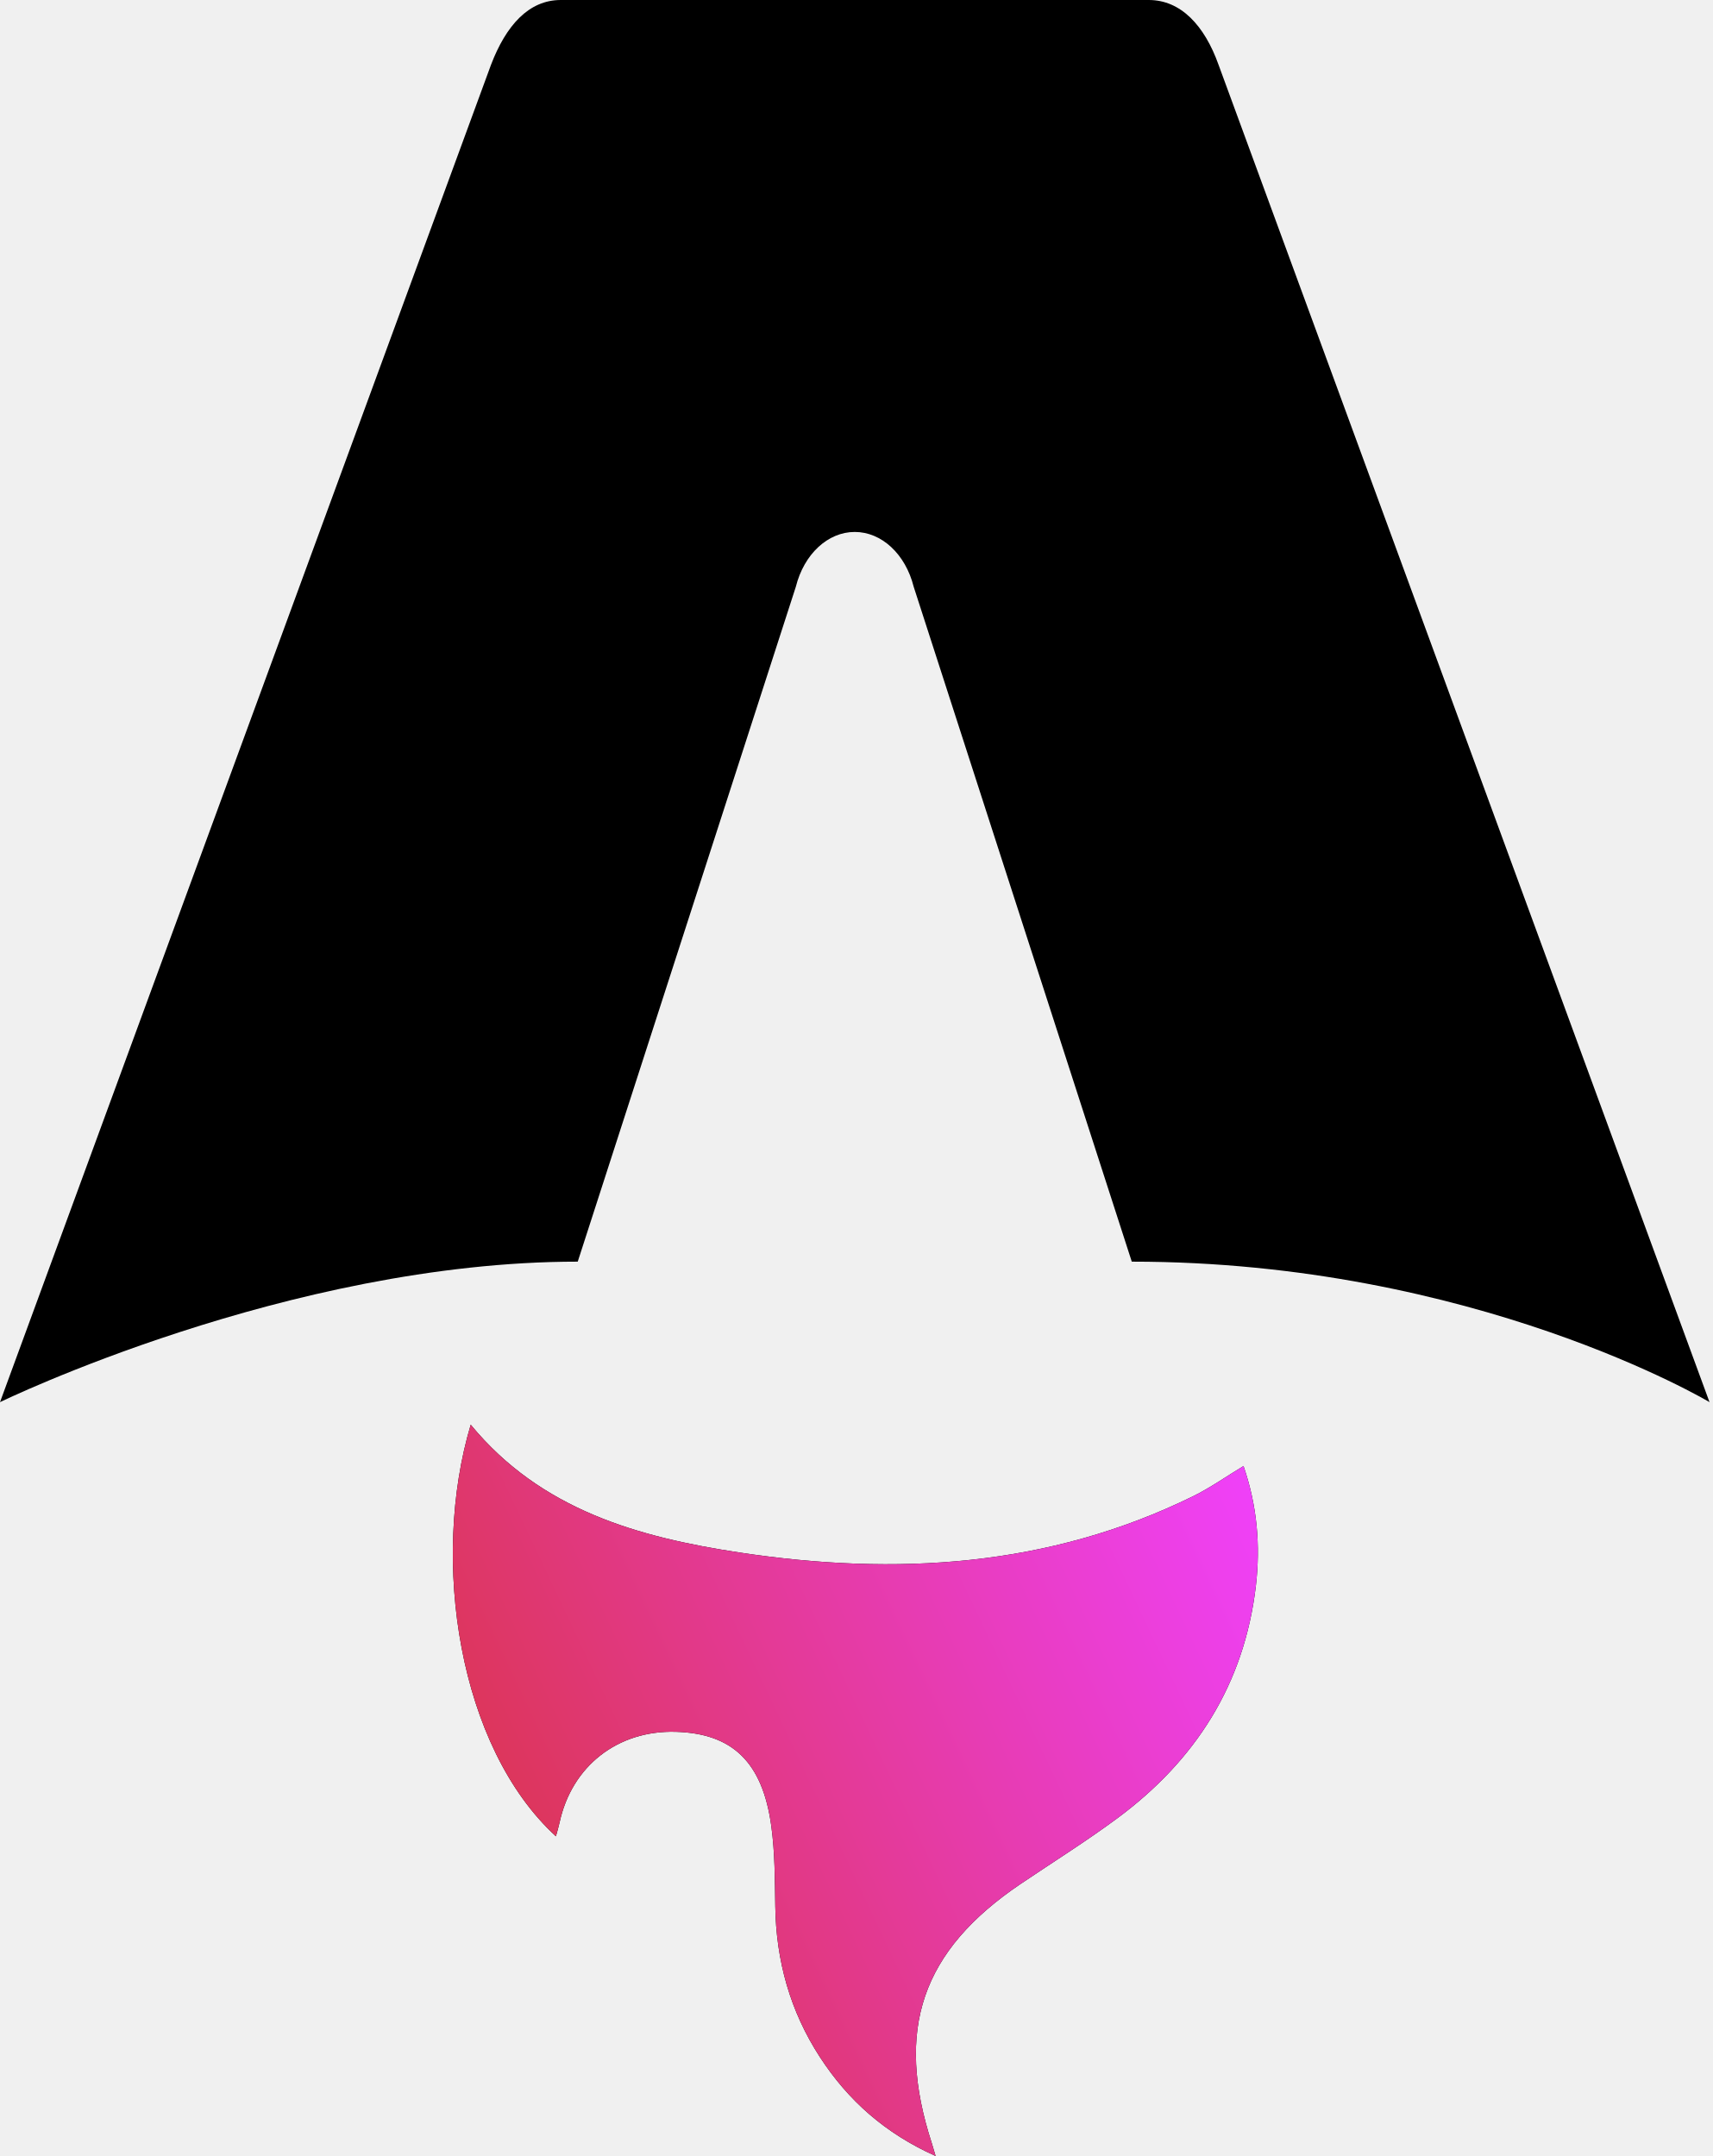
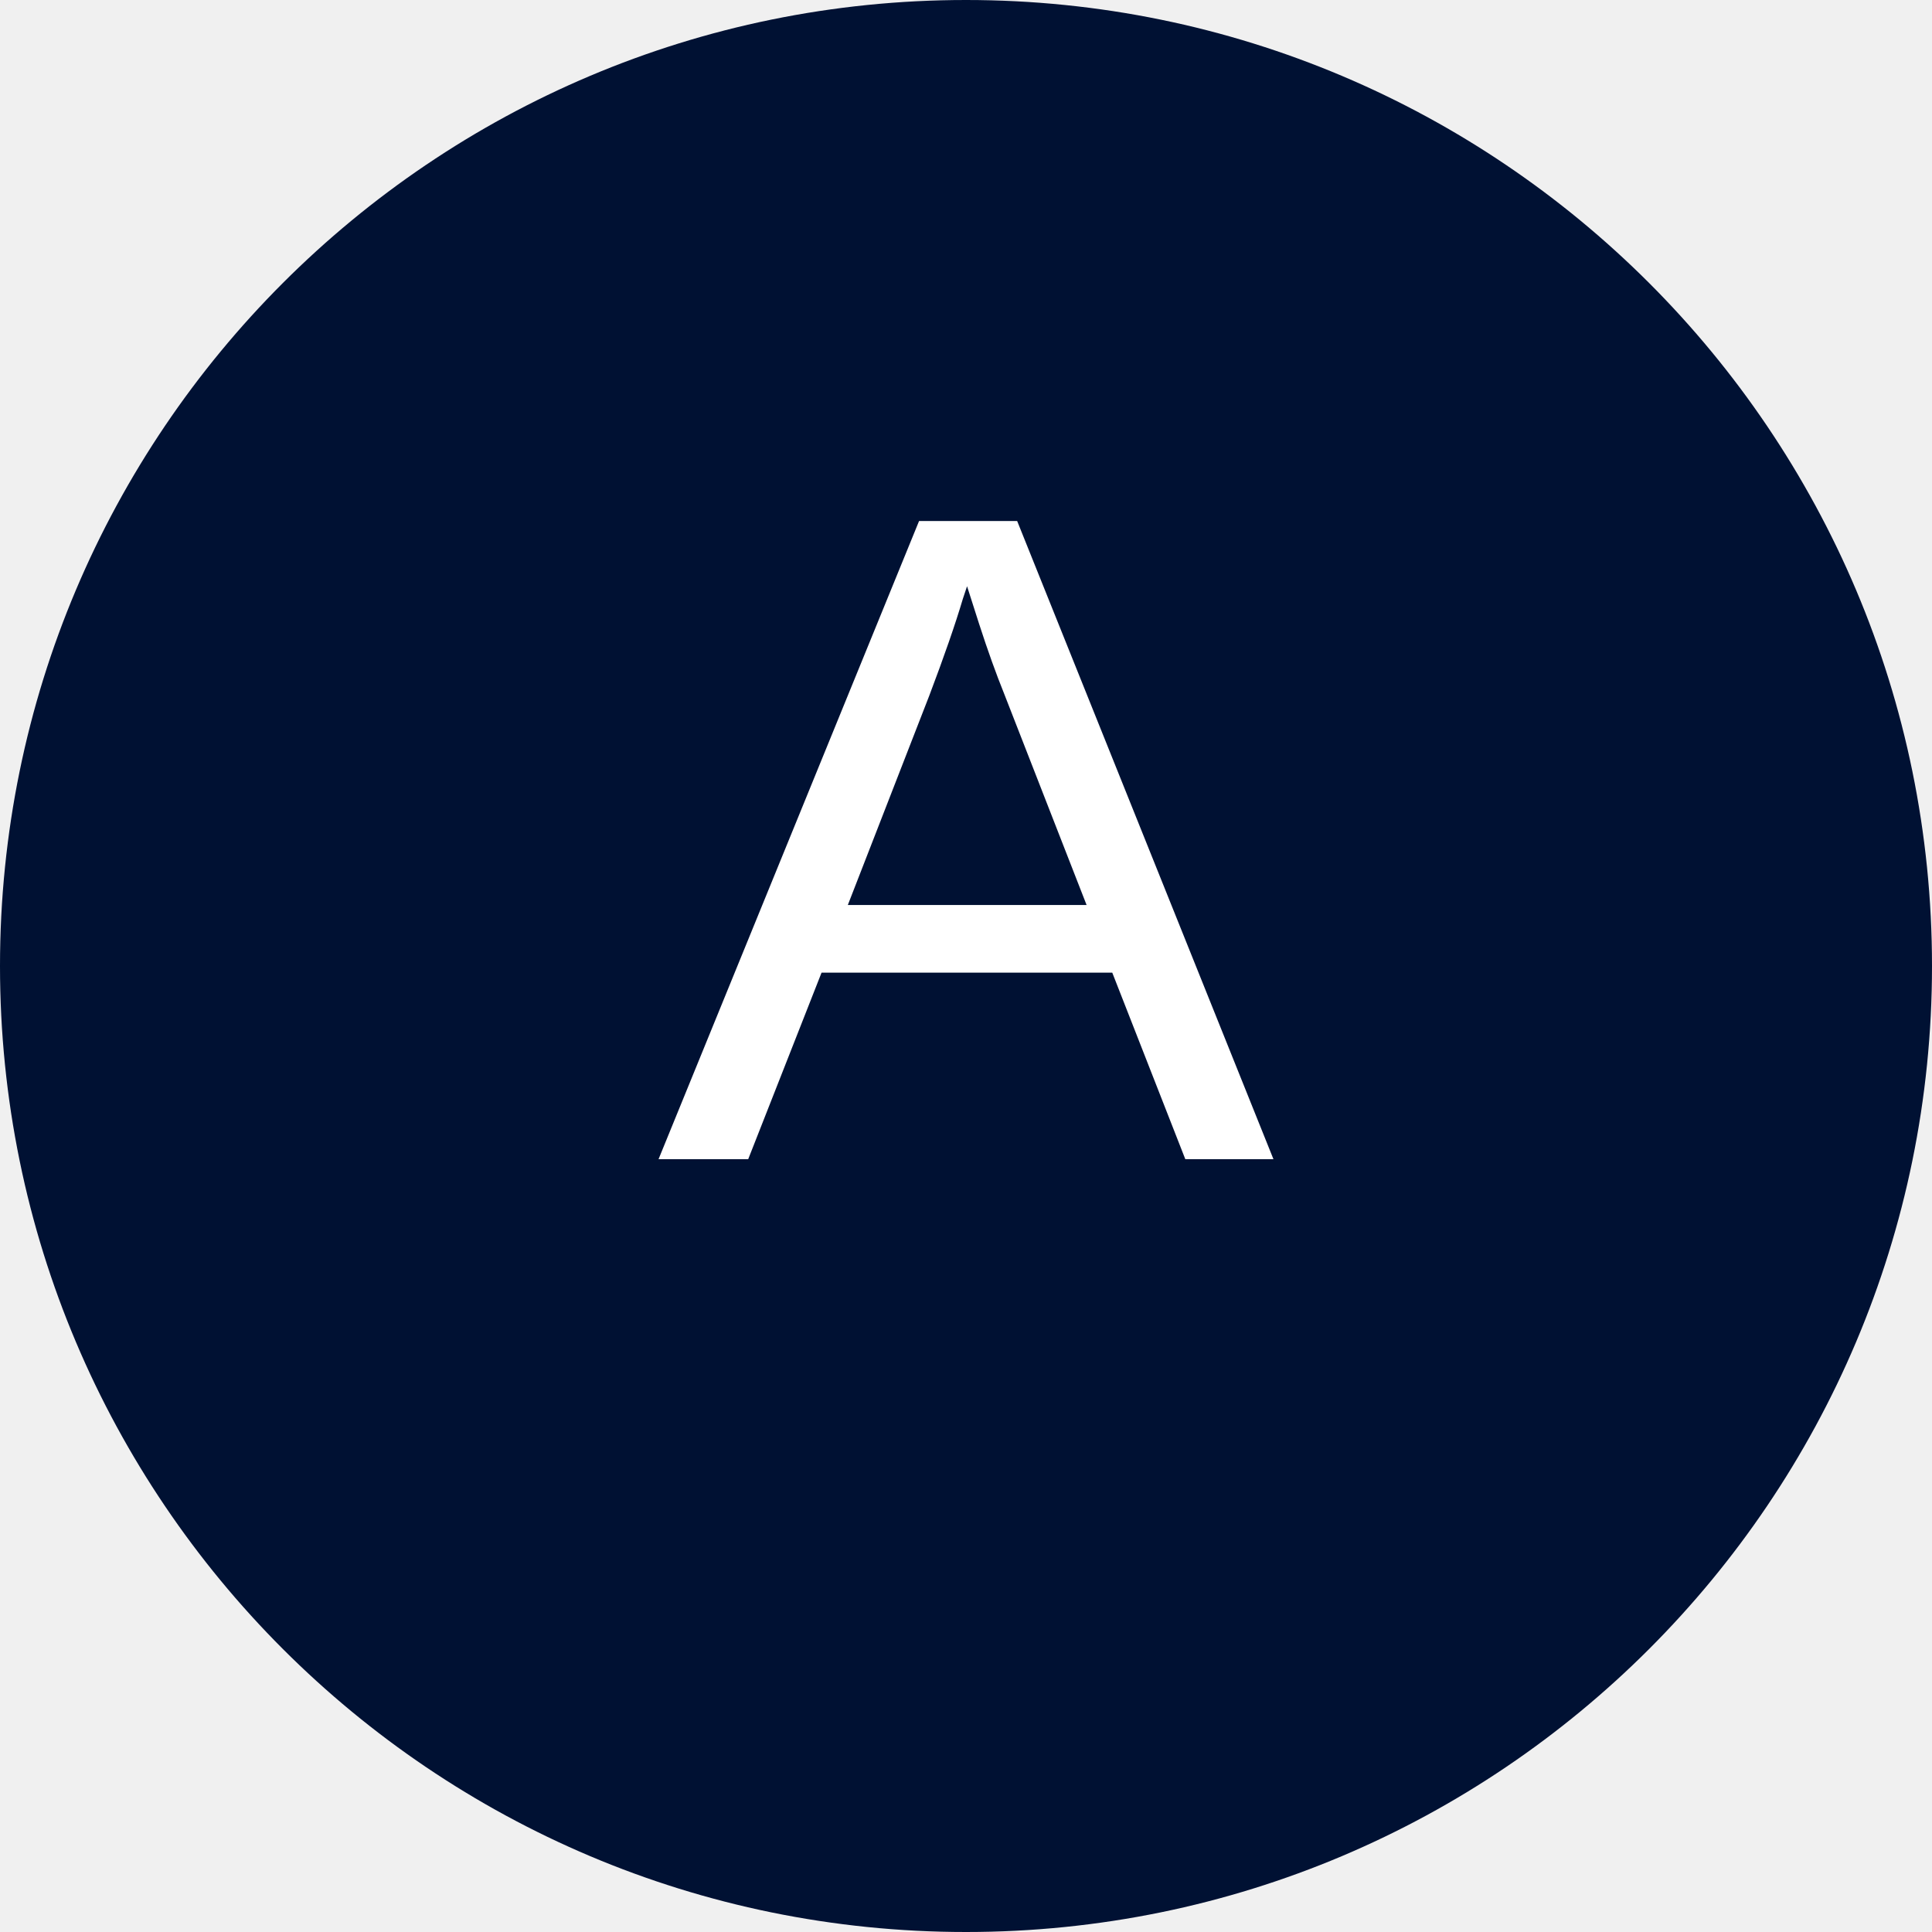
- <svg xmlns="http://www.w3.org/2000/svg" width="85" height="107" viewBox="0 0 85 107" fill="none">
-   <path fill="black" d="M27.589 91.136C22.756 86.718 21.344 77.433 23.358 70.707C26.85 74.948 31.689 76.291 36.7 77.05C44.438 78.22 52.036 77.782 59.223 74.246C60.045 73.841 60.805 73.303 61.704 72.757C62.378 74.714 62.553 76.689 62.318 78.7C61.745 83.596 59.309 87.378 55.433 90.245C53.883 91.392 52.244 92.417 50.643 93.498C45.726 96.821 44.396 100.718 46.243 106.386C46.287 106.525 46.327 106.663 46.426 107C43.916 105.876 42.082 104.24 40.684 102.089C39.209 99.819 38.507 97.308 38.47 94.591C38.451 93.269 38.451 91.934 38.273 90.631C37.839 87.453 36.347 86.03 33.536 85.948C30.652 85.864 28.37 87.647 27.765 90.455C27.719 90.671 27.652 90.884 27.585 91.134L27.589 91.136Z" />
-   <path fill="url(#paint0_linear_1_59)" d="M27.589 91.136C22.756 86.718 21.344 77.433 23.358 70.707C26.85 74.948 31.689 76.291 36.7 77.05C44.438 78.22 52.036 77.782 59.223 74.246C60.045 73.841 60.805 73.303 61.704 72.757C62.378 74.714 62.553 76.689 62.318 78.7C61.745 83.596 59.309 87.378 55.433 90.245C53.883 91.392 52.244 92.417 50.643 93.498C45.726 96.821 44.396 100.718 46.243 106.386C46.287 106.525 46.327 106.663 46.426 107C43.916 105.876 42.082 104.24 40.684 102.089C39.209 99.819 38.507 97.308 38.47 94.591C38.451 93.269 38.451 91.934 38.273 90.631C37.839 87.453 36.347 86.03 33.536 85.948C30.652 85.864 28.37 87.647 27.765 90.455C27.719 90.671 27.652 90.884 27.585 91.134L27.589 91.136Z" />
-   <path fill="black" d="M0 69.587C0 69.587 14.314 62.614 28.668 62.614L39.49 29.12C39.895 27.501 41.078 26.4 42.414 26.4C43.749 26.4 44.932 27.501 45.338 29.12L56.16 62.614C73.16 62.614 84.828 69.587 84.828 69.587C84.828 69.587 60.514 3.352 60.467 3.219C59.769 1.261 58.591 0 57.003 0H27.827C26.239 0 25.109 1.261 24.363 3.219C24.311 3.35 0 69.587 0 69.587Z" />
-   <defs>
-     <linearGradient id="paint0_linear_1_59" x1="22.47" y1="107" x2="69.145" y2="84.947" gradientUnits="userSpaceOnUse">
-       <stop stop-color="#D83333" />
-       <stop offset="1" stop-color="#F041FF" />
-     </linearGradient>
-   </defs>
+ <svg xmlns="http://www.w3.org/2000/svg" viewBox="0 0 100 100">
+   <circle cx="50" cy="50" r="50" fill="#001133" />
+   <text x="50" y="60" font-family="Arial" font-size="48" fill="white" text-anchor="middle">A</text>
</svg>
